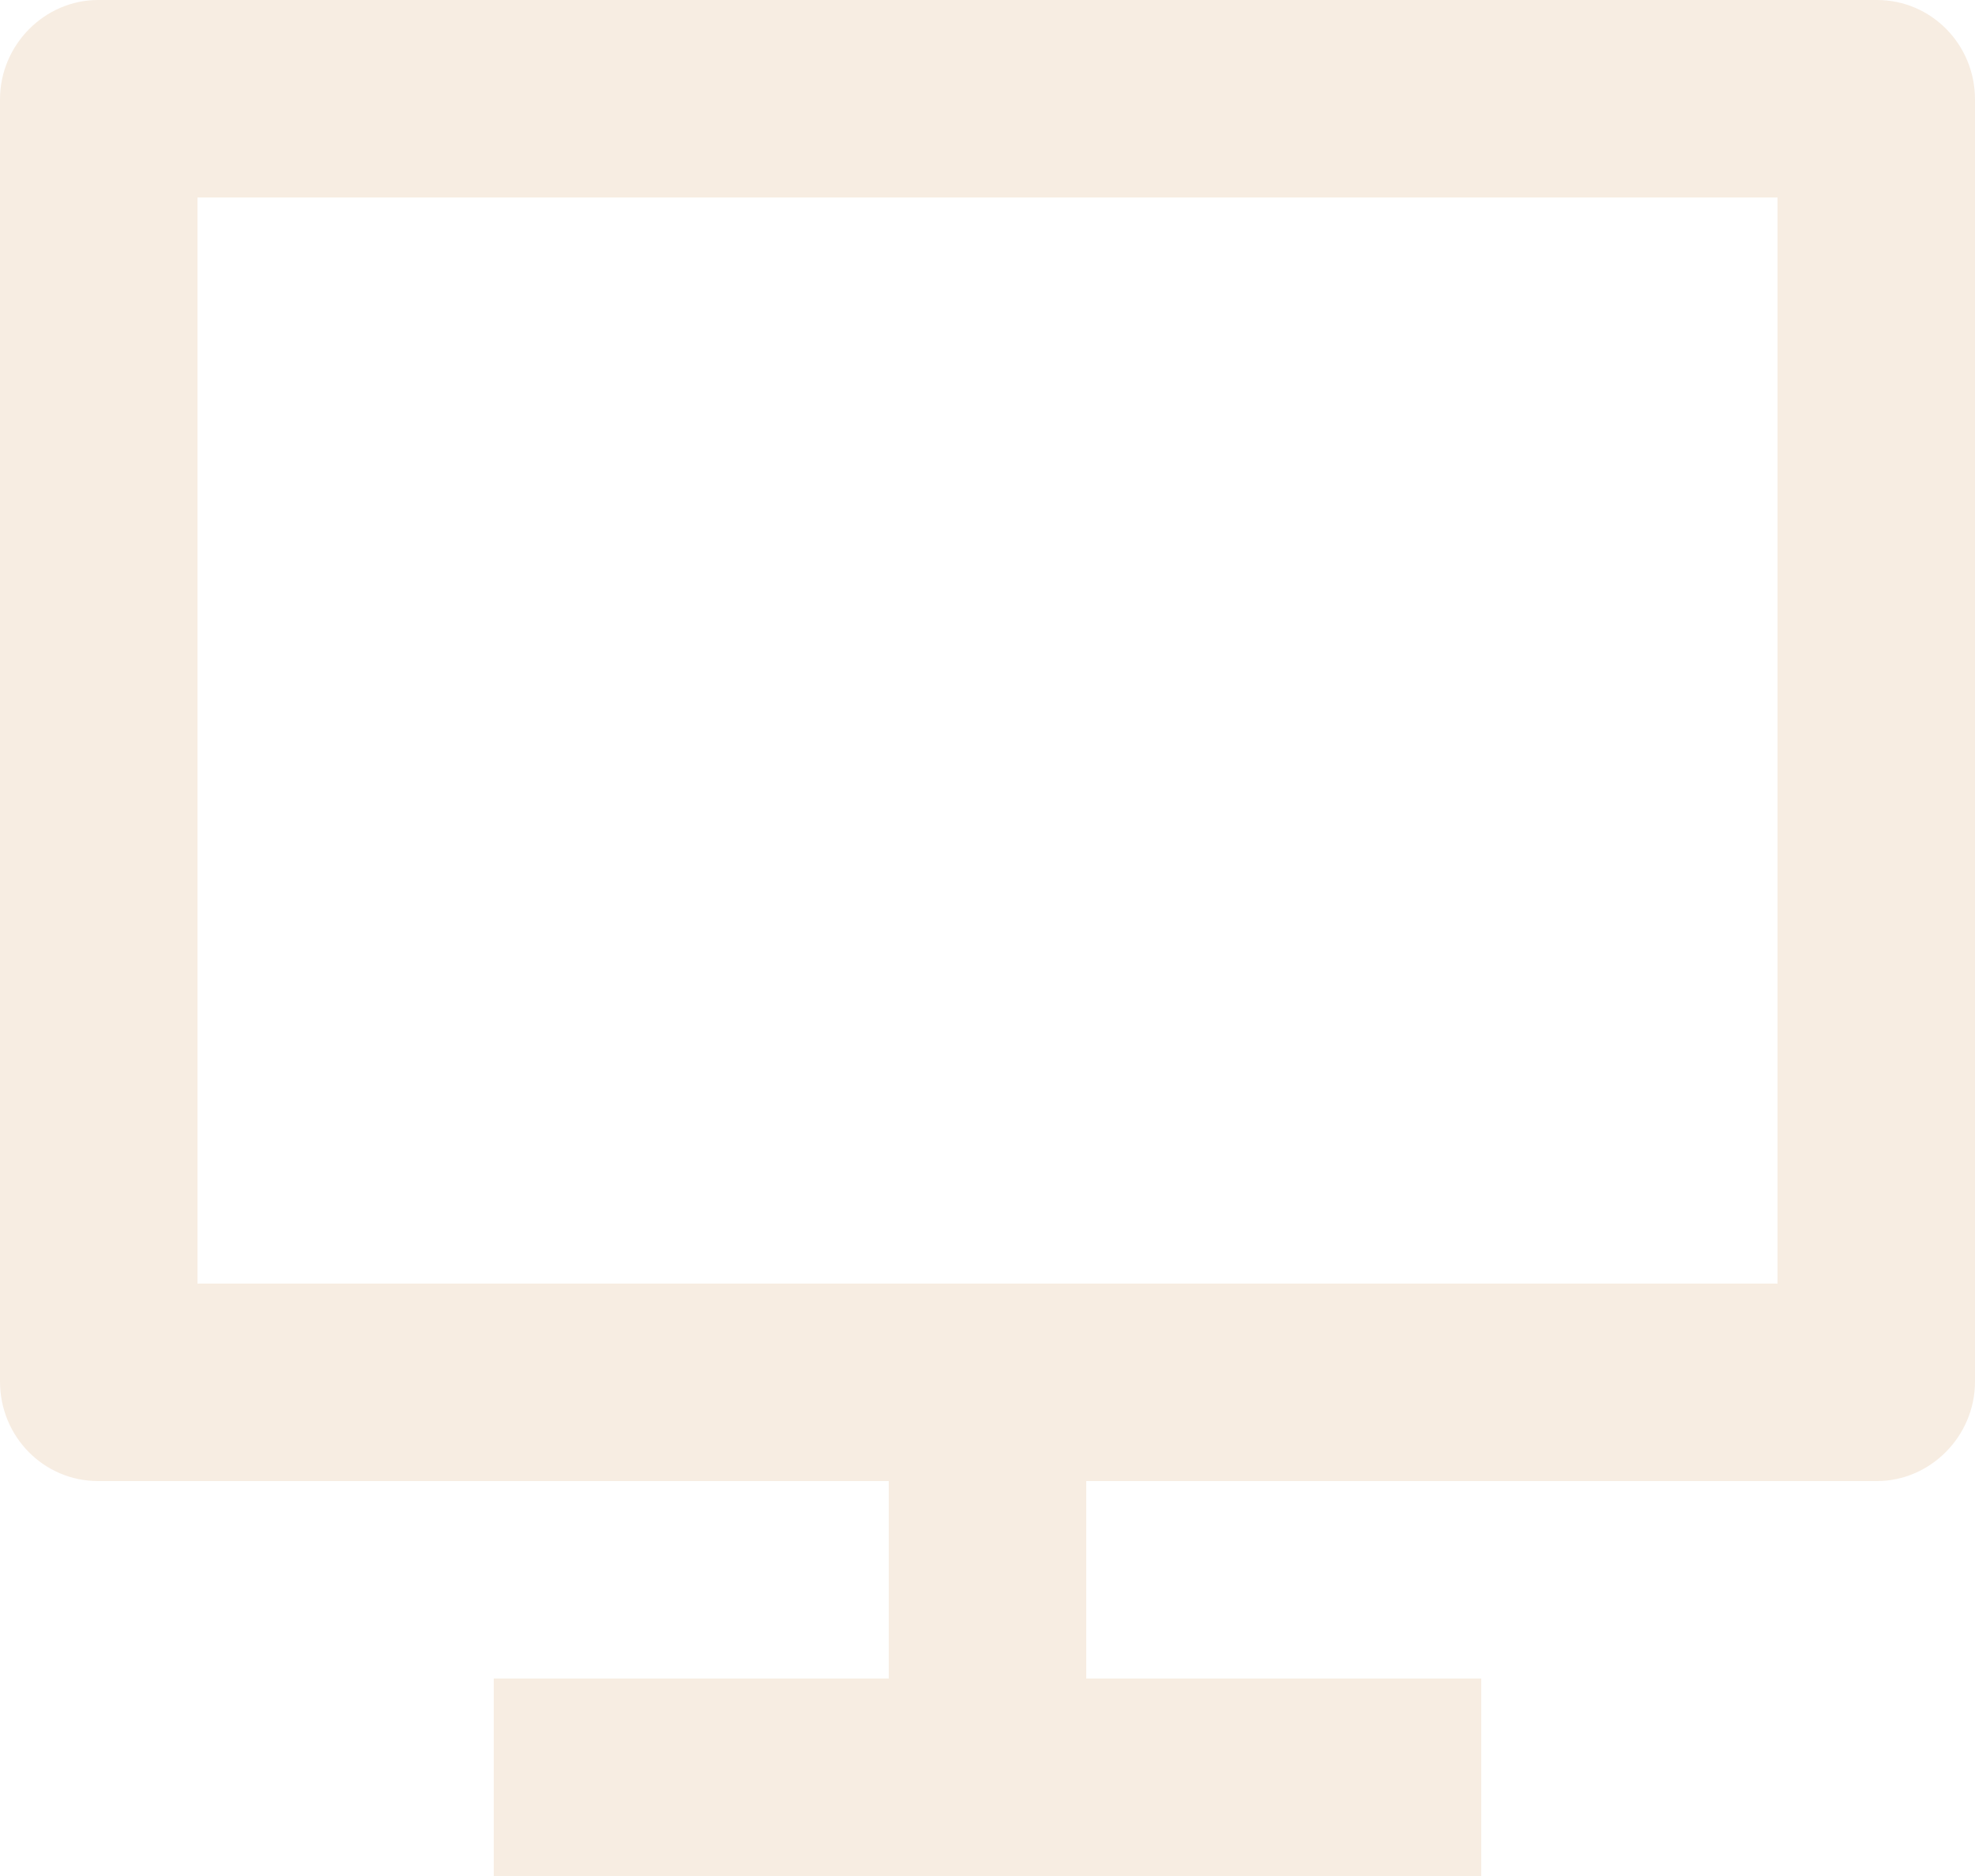
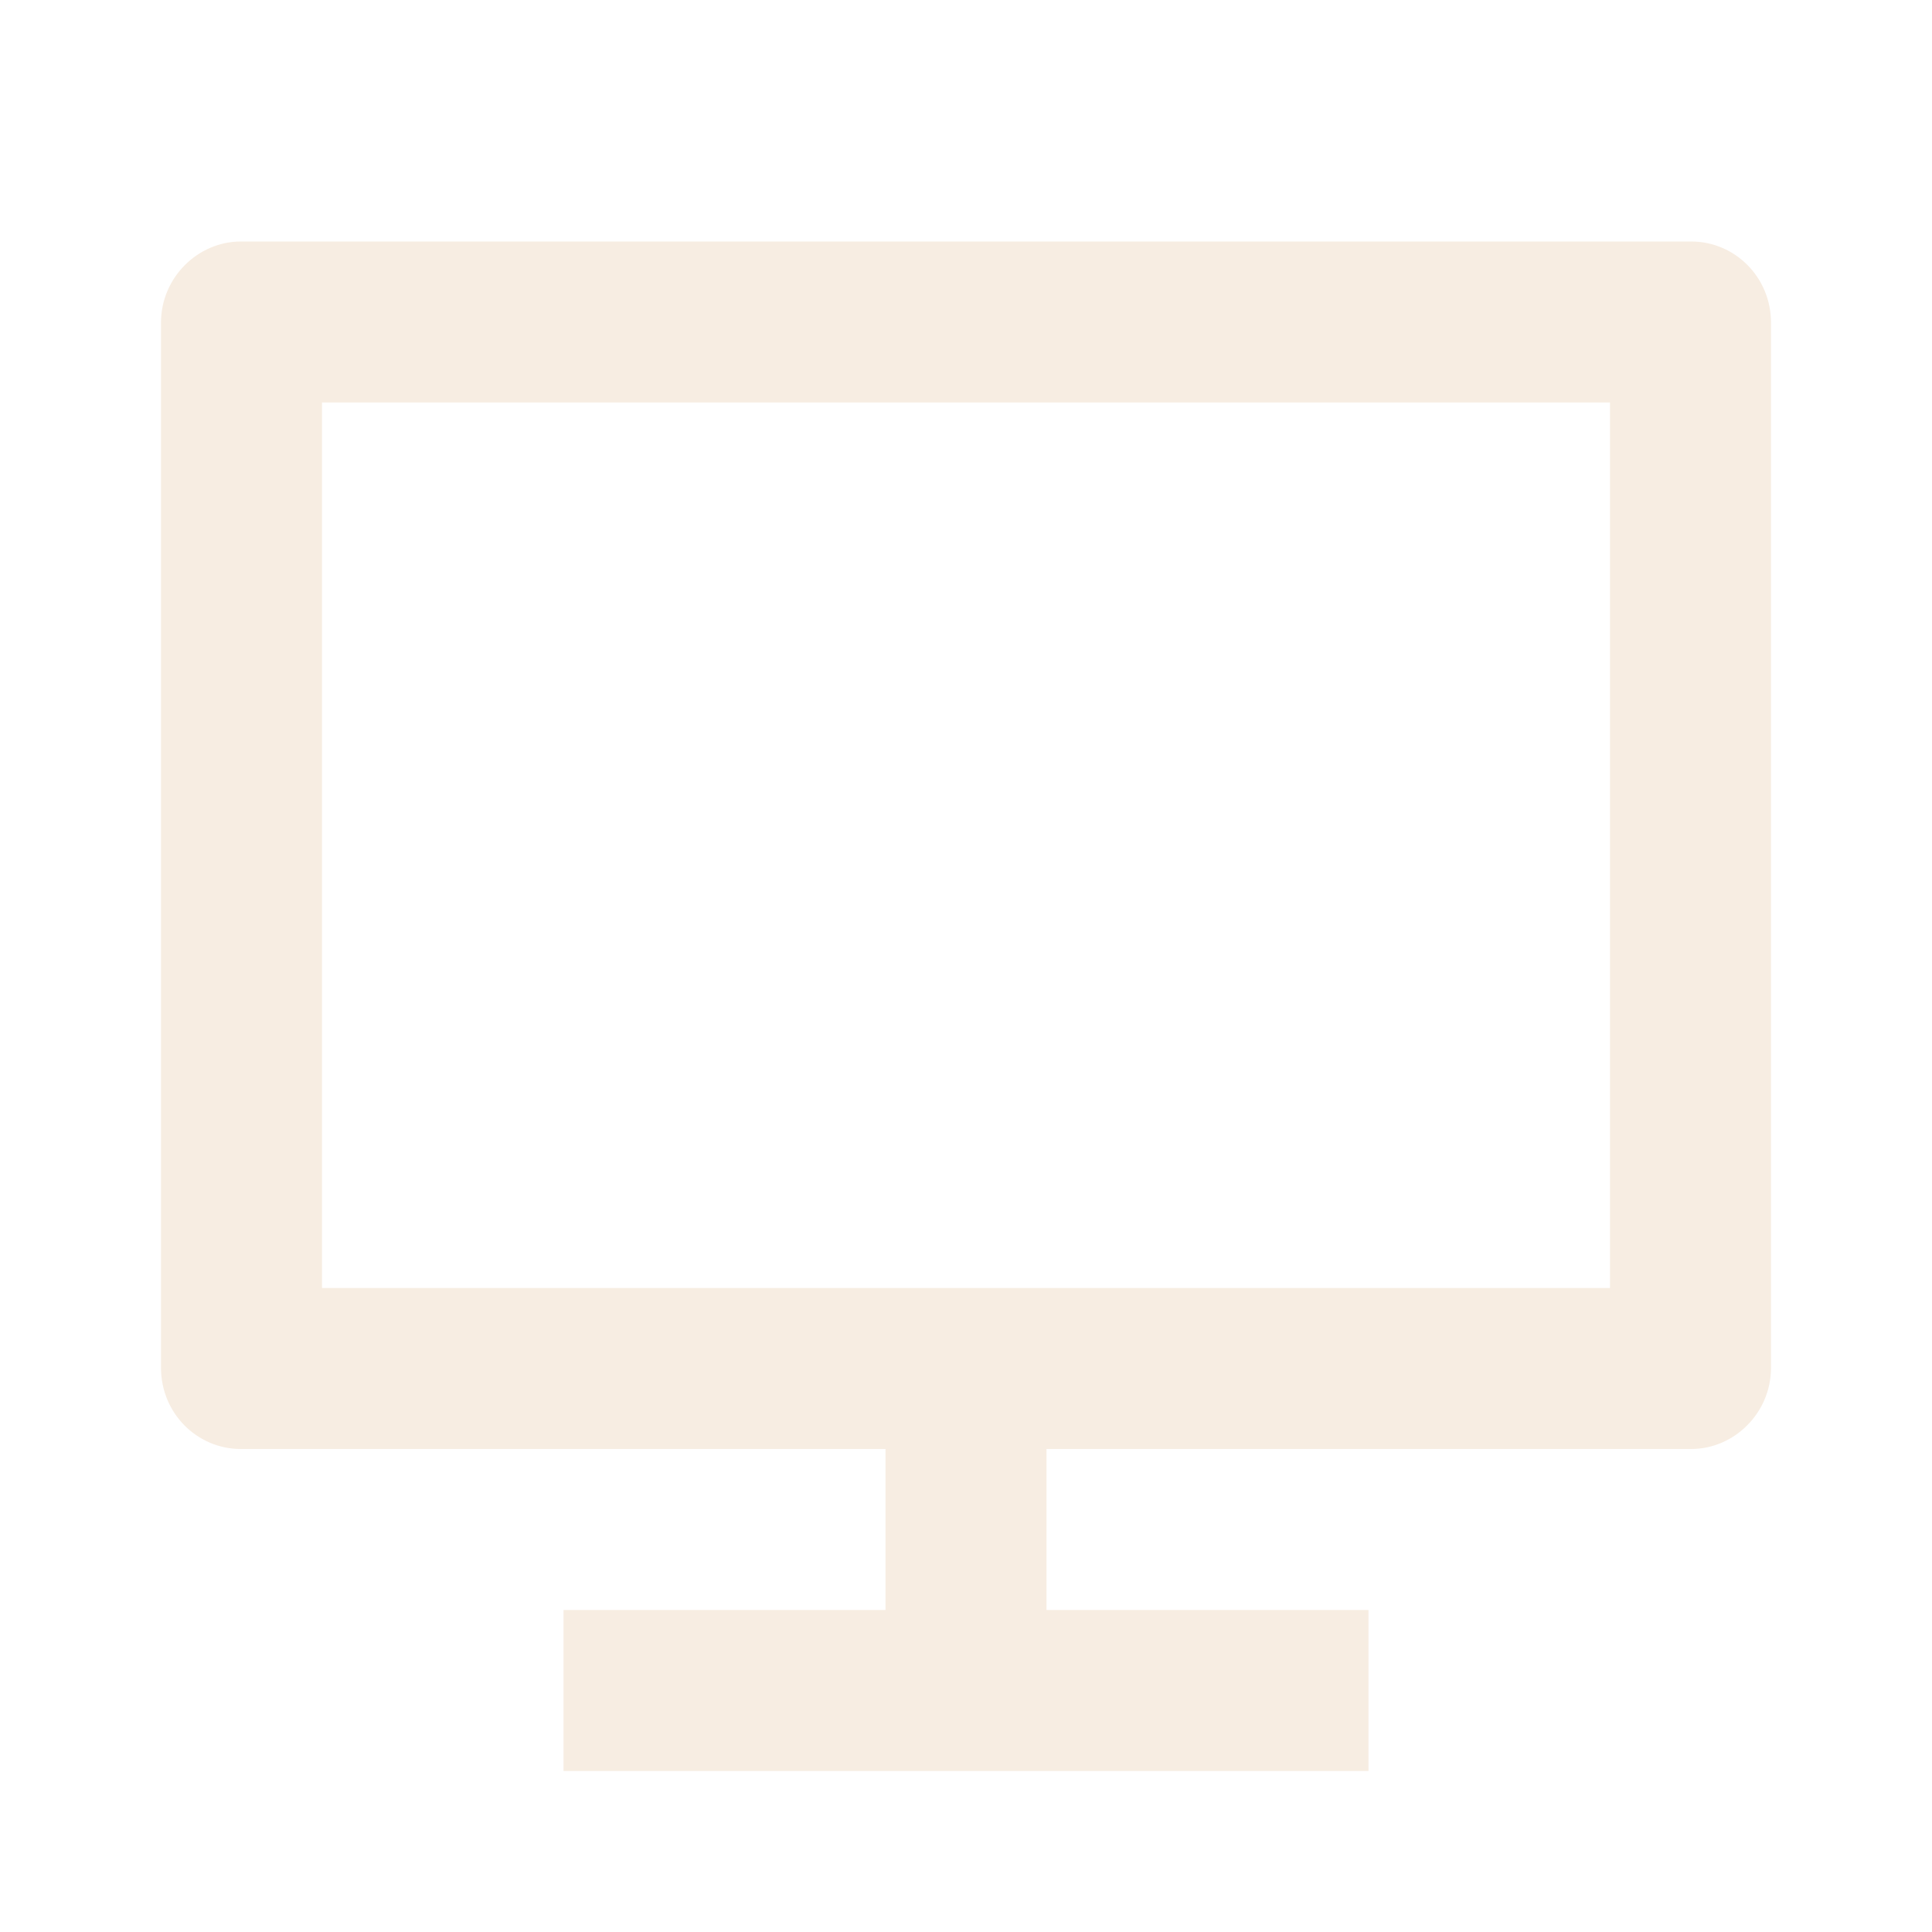
- <svg xmlns="http://www.w3.org/2000/svg" width="20" height="19" viewBox="0 0 20 19" fill="none">
-   <path d="M2 13H18V2H2V13ZM11 15V17H15V19H5V17H9V15H0.992C0.444 15 0 14.551 0 13.992V1.007C0 0.451 0.455 0 0.992 0H19.008C19.556 0 20 0.449 20 1.007V13.992C20 14.549 19.545 15 19.008 15H11Z" fill="#F7EDE2" />
+ <svg xmlns="http://www.w3.org/2000/svg" width="24" height="24" viewBox="0 0 24 24" fill="none">
+   <path d="M4 16H20V5H4V16ZM13 18V20H17V22H7V20H11V18H2.992C2.444 18 2 17.551 2 16.992V4.007C2 3.451 2.455 3 2.992 3H21.008C21.556 3 22 3.449 22 4.007V16.992C22 17.549 21.545 18 21.008 18H13Z" fill="#F7EDE2" />
</svg>
